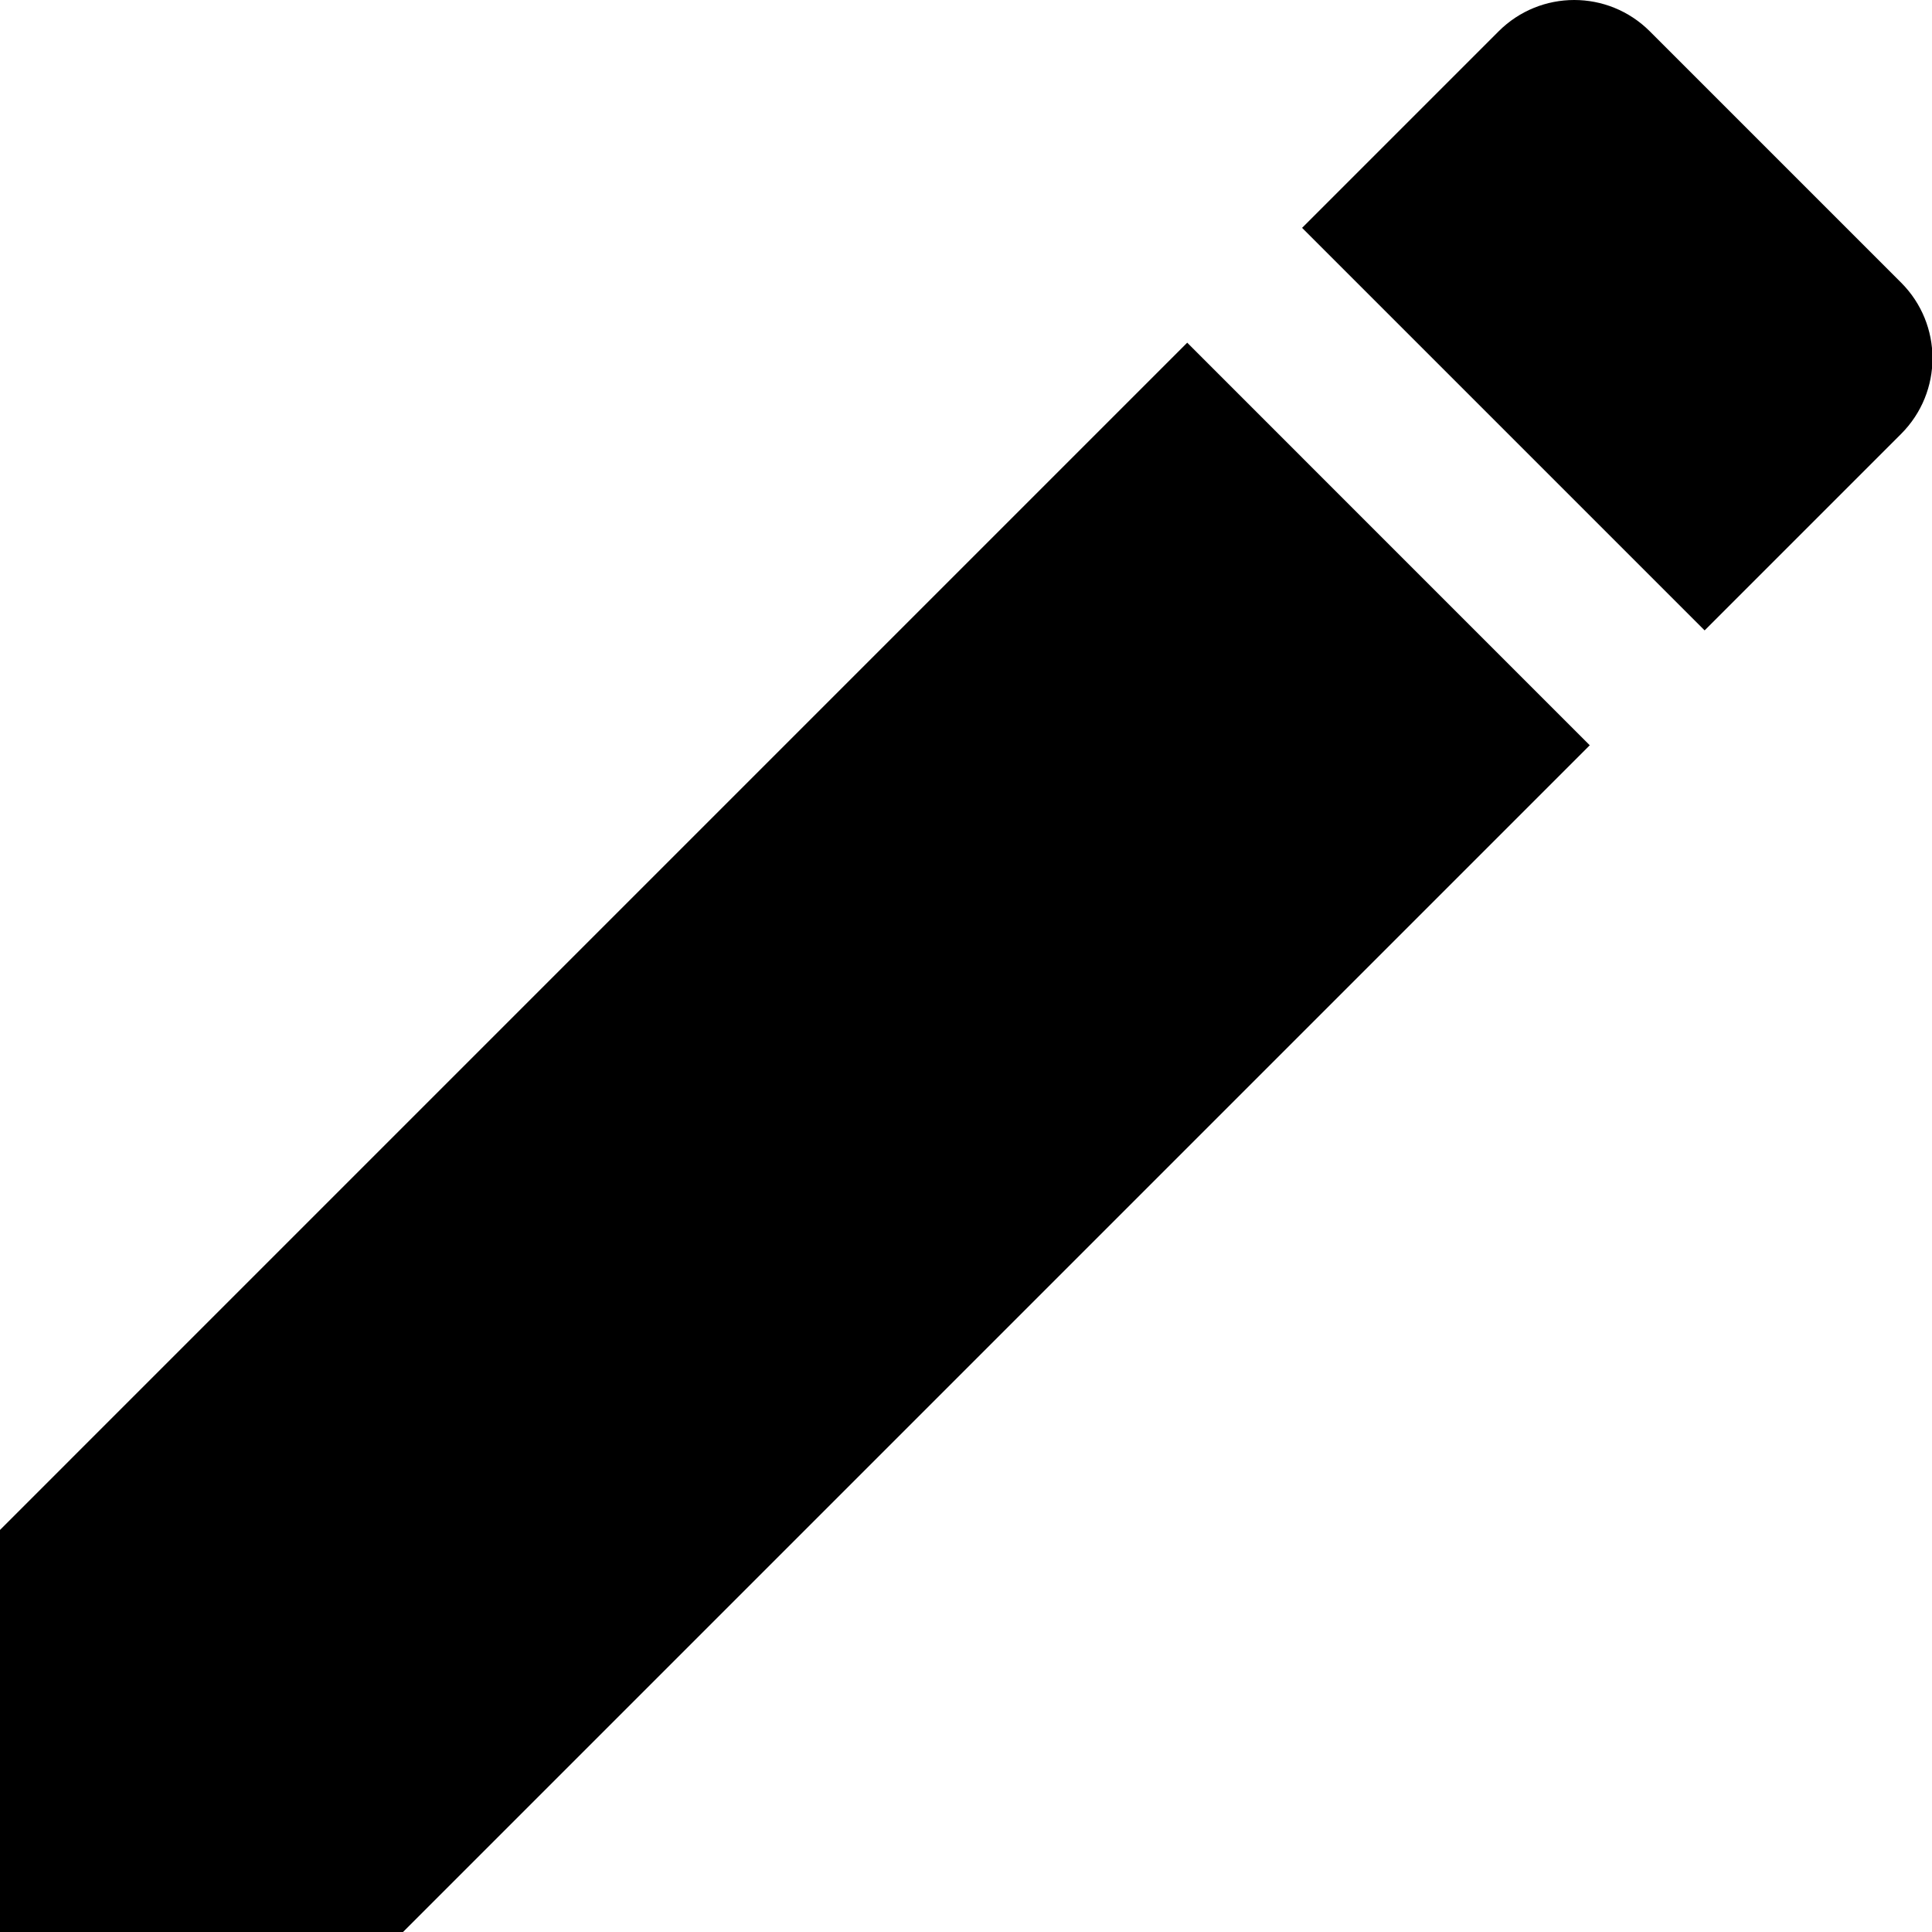
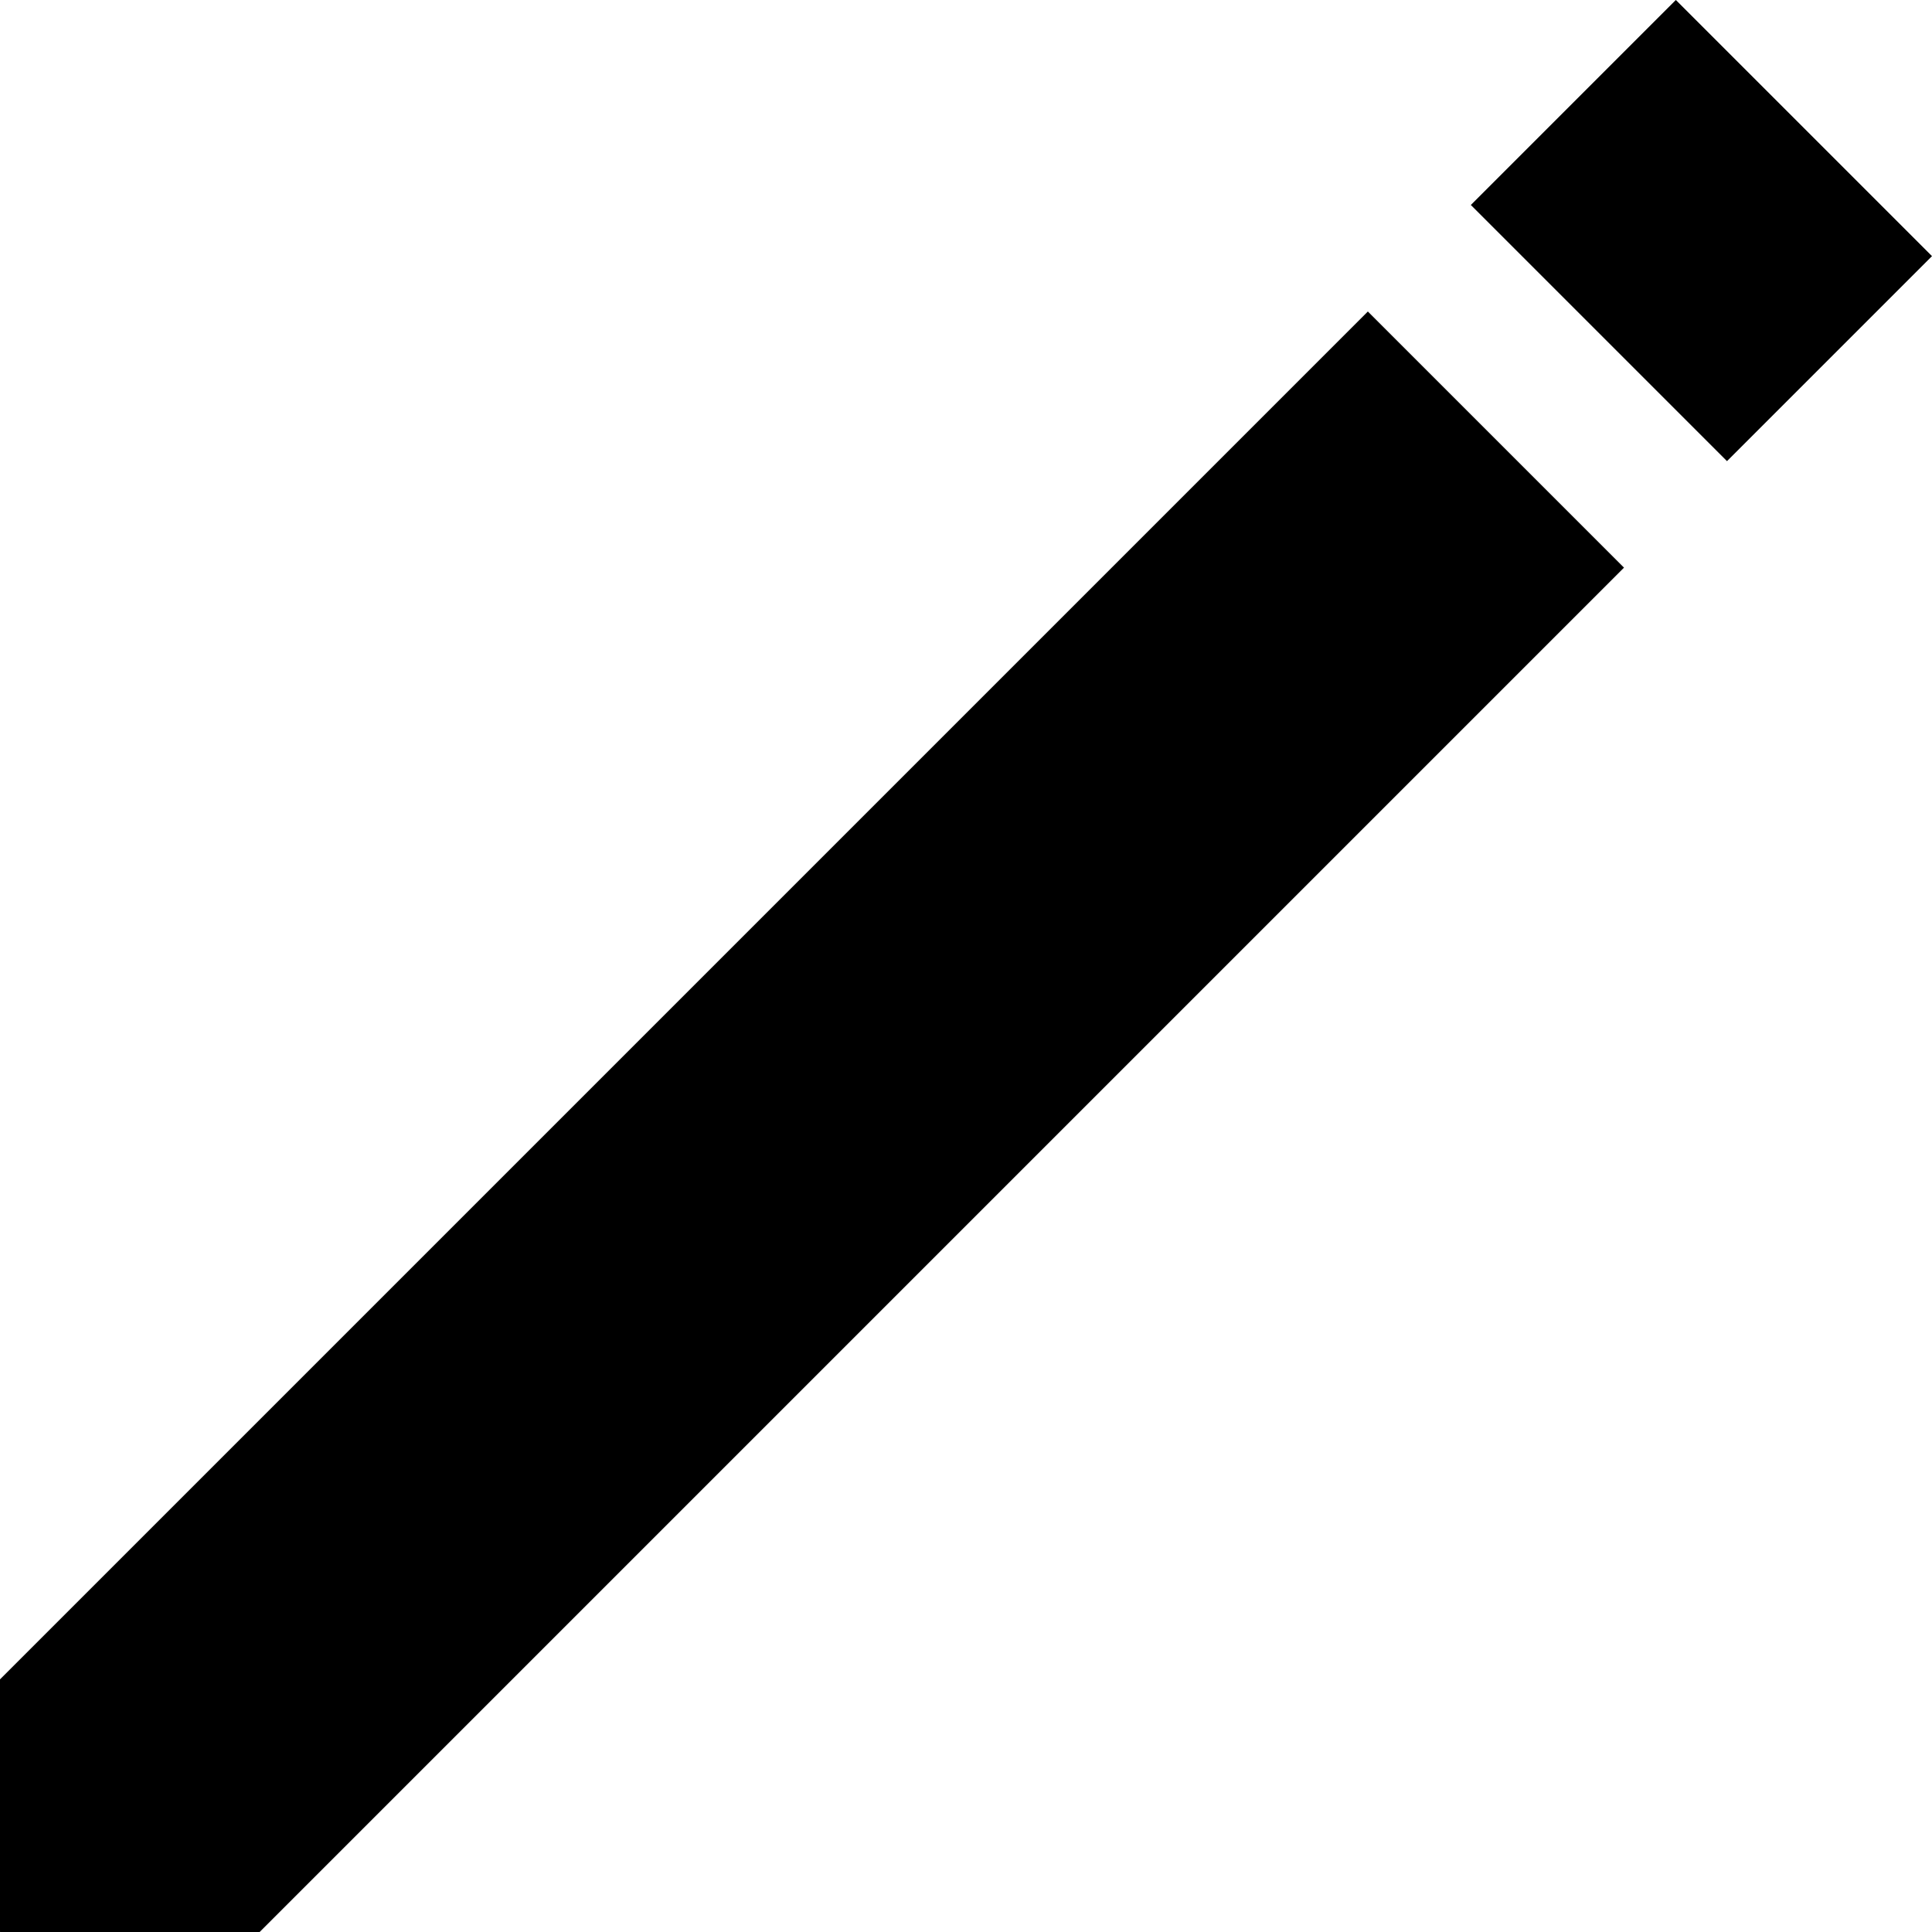
- <svg xmlns="http://www.w3.org/2000/svg" version="1.1" id="Layer_1" x="0px" y="0px" width="48px" height="48px" viewBox="0 0 48 48" enableBackground="new 0 0 48 48" xml:space="preserve">
-   <path d="M0,38.011v10.001h10.001l29.496-29.496L29.496,8.514L0,38.011z M47.232,10.781c1.04-1.04,1.04-2.72,0-3.76L40.991,0.78  c-1.04-1.04-2.72-1.04-3.76,0L32.35,5.661l10.001,10.001C42.351,15.662,47.232,10.781,47.232,10.781z" />
+ <svg xmlns="http://www.w3.org/2000/svg" version="1.1" id="Layer_1" x="0px" y="0px" width="48px" height="48px" viewBox="0 0 48 48" enable-background="new 0 0 48 48" xml:space="preserve">
  <path fill="none" d="M0,0h48v48H0V0z" />
+   <rect x="37.771" y="2.127" transform="matrix(0.7071 0.7071 -0.7071 0.7071 16.4318 -28.2124)" width="9" height="7.203" />
+   <polygon points="0.001,48.001 -0.115,41.838 33.984,7.739 40.348,14.103 6.333,48.118 " />
</svg>
